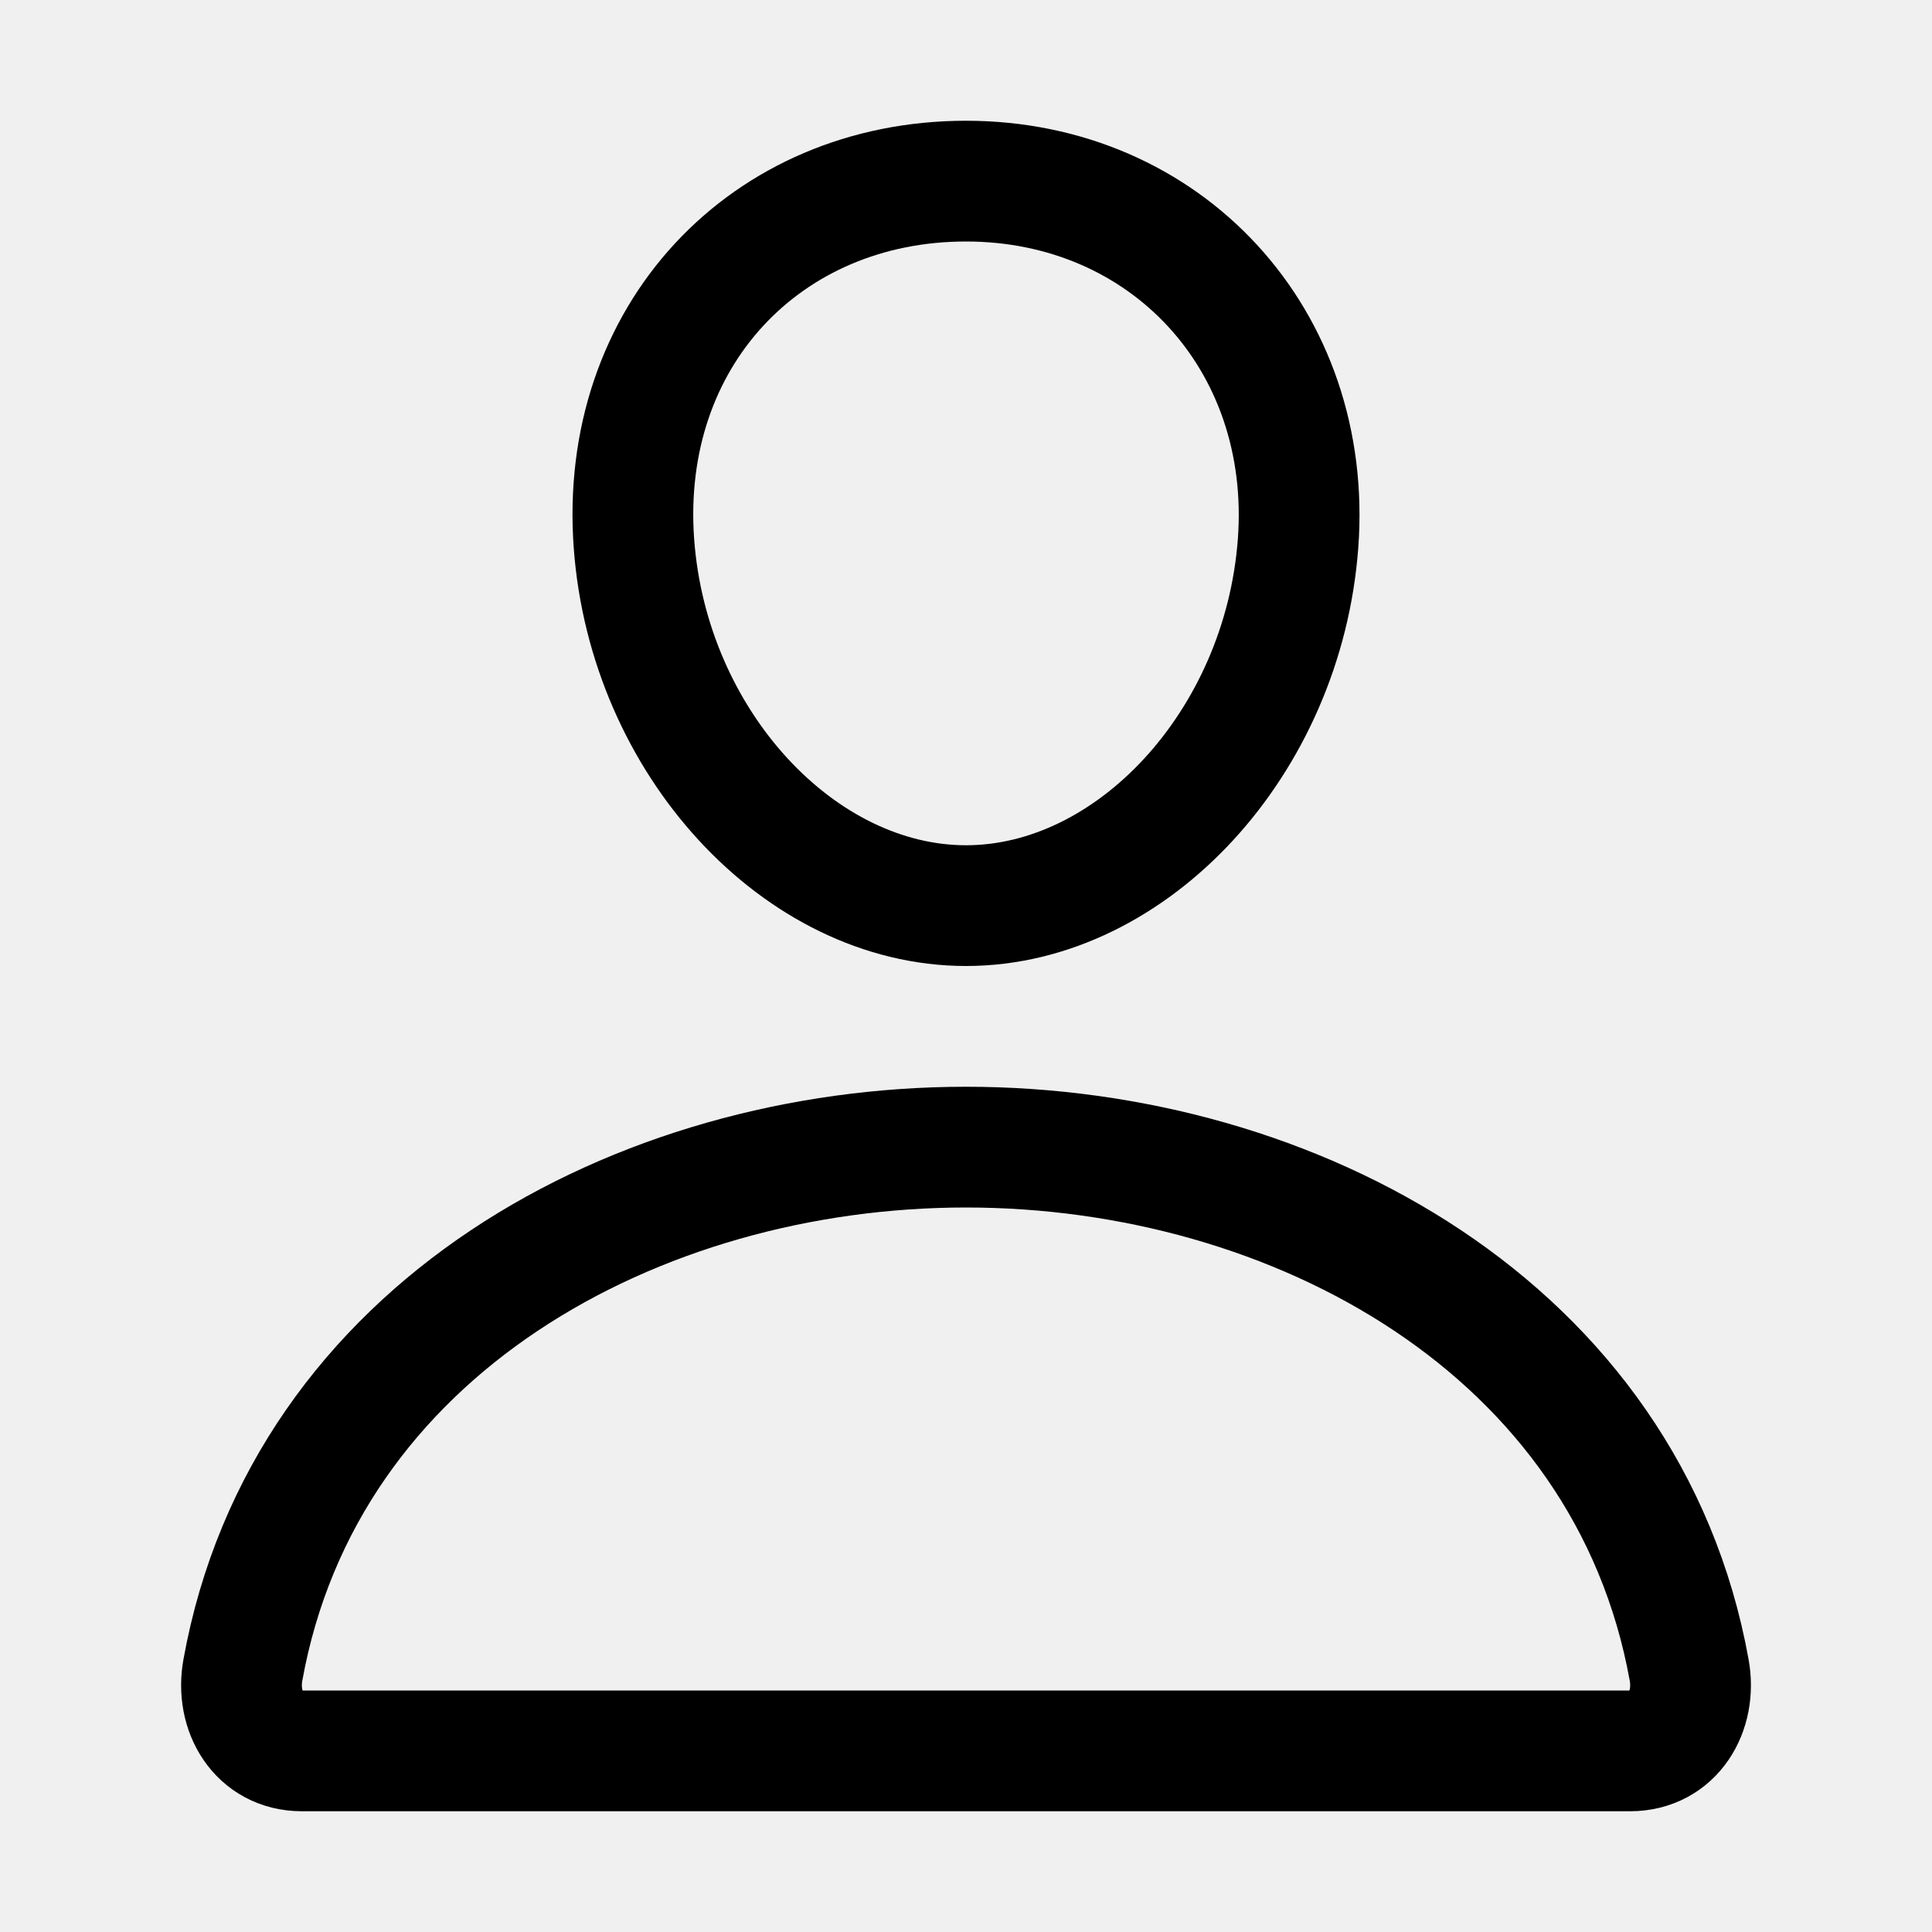
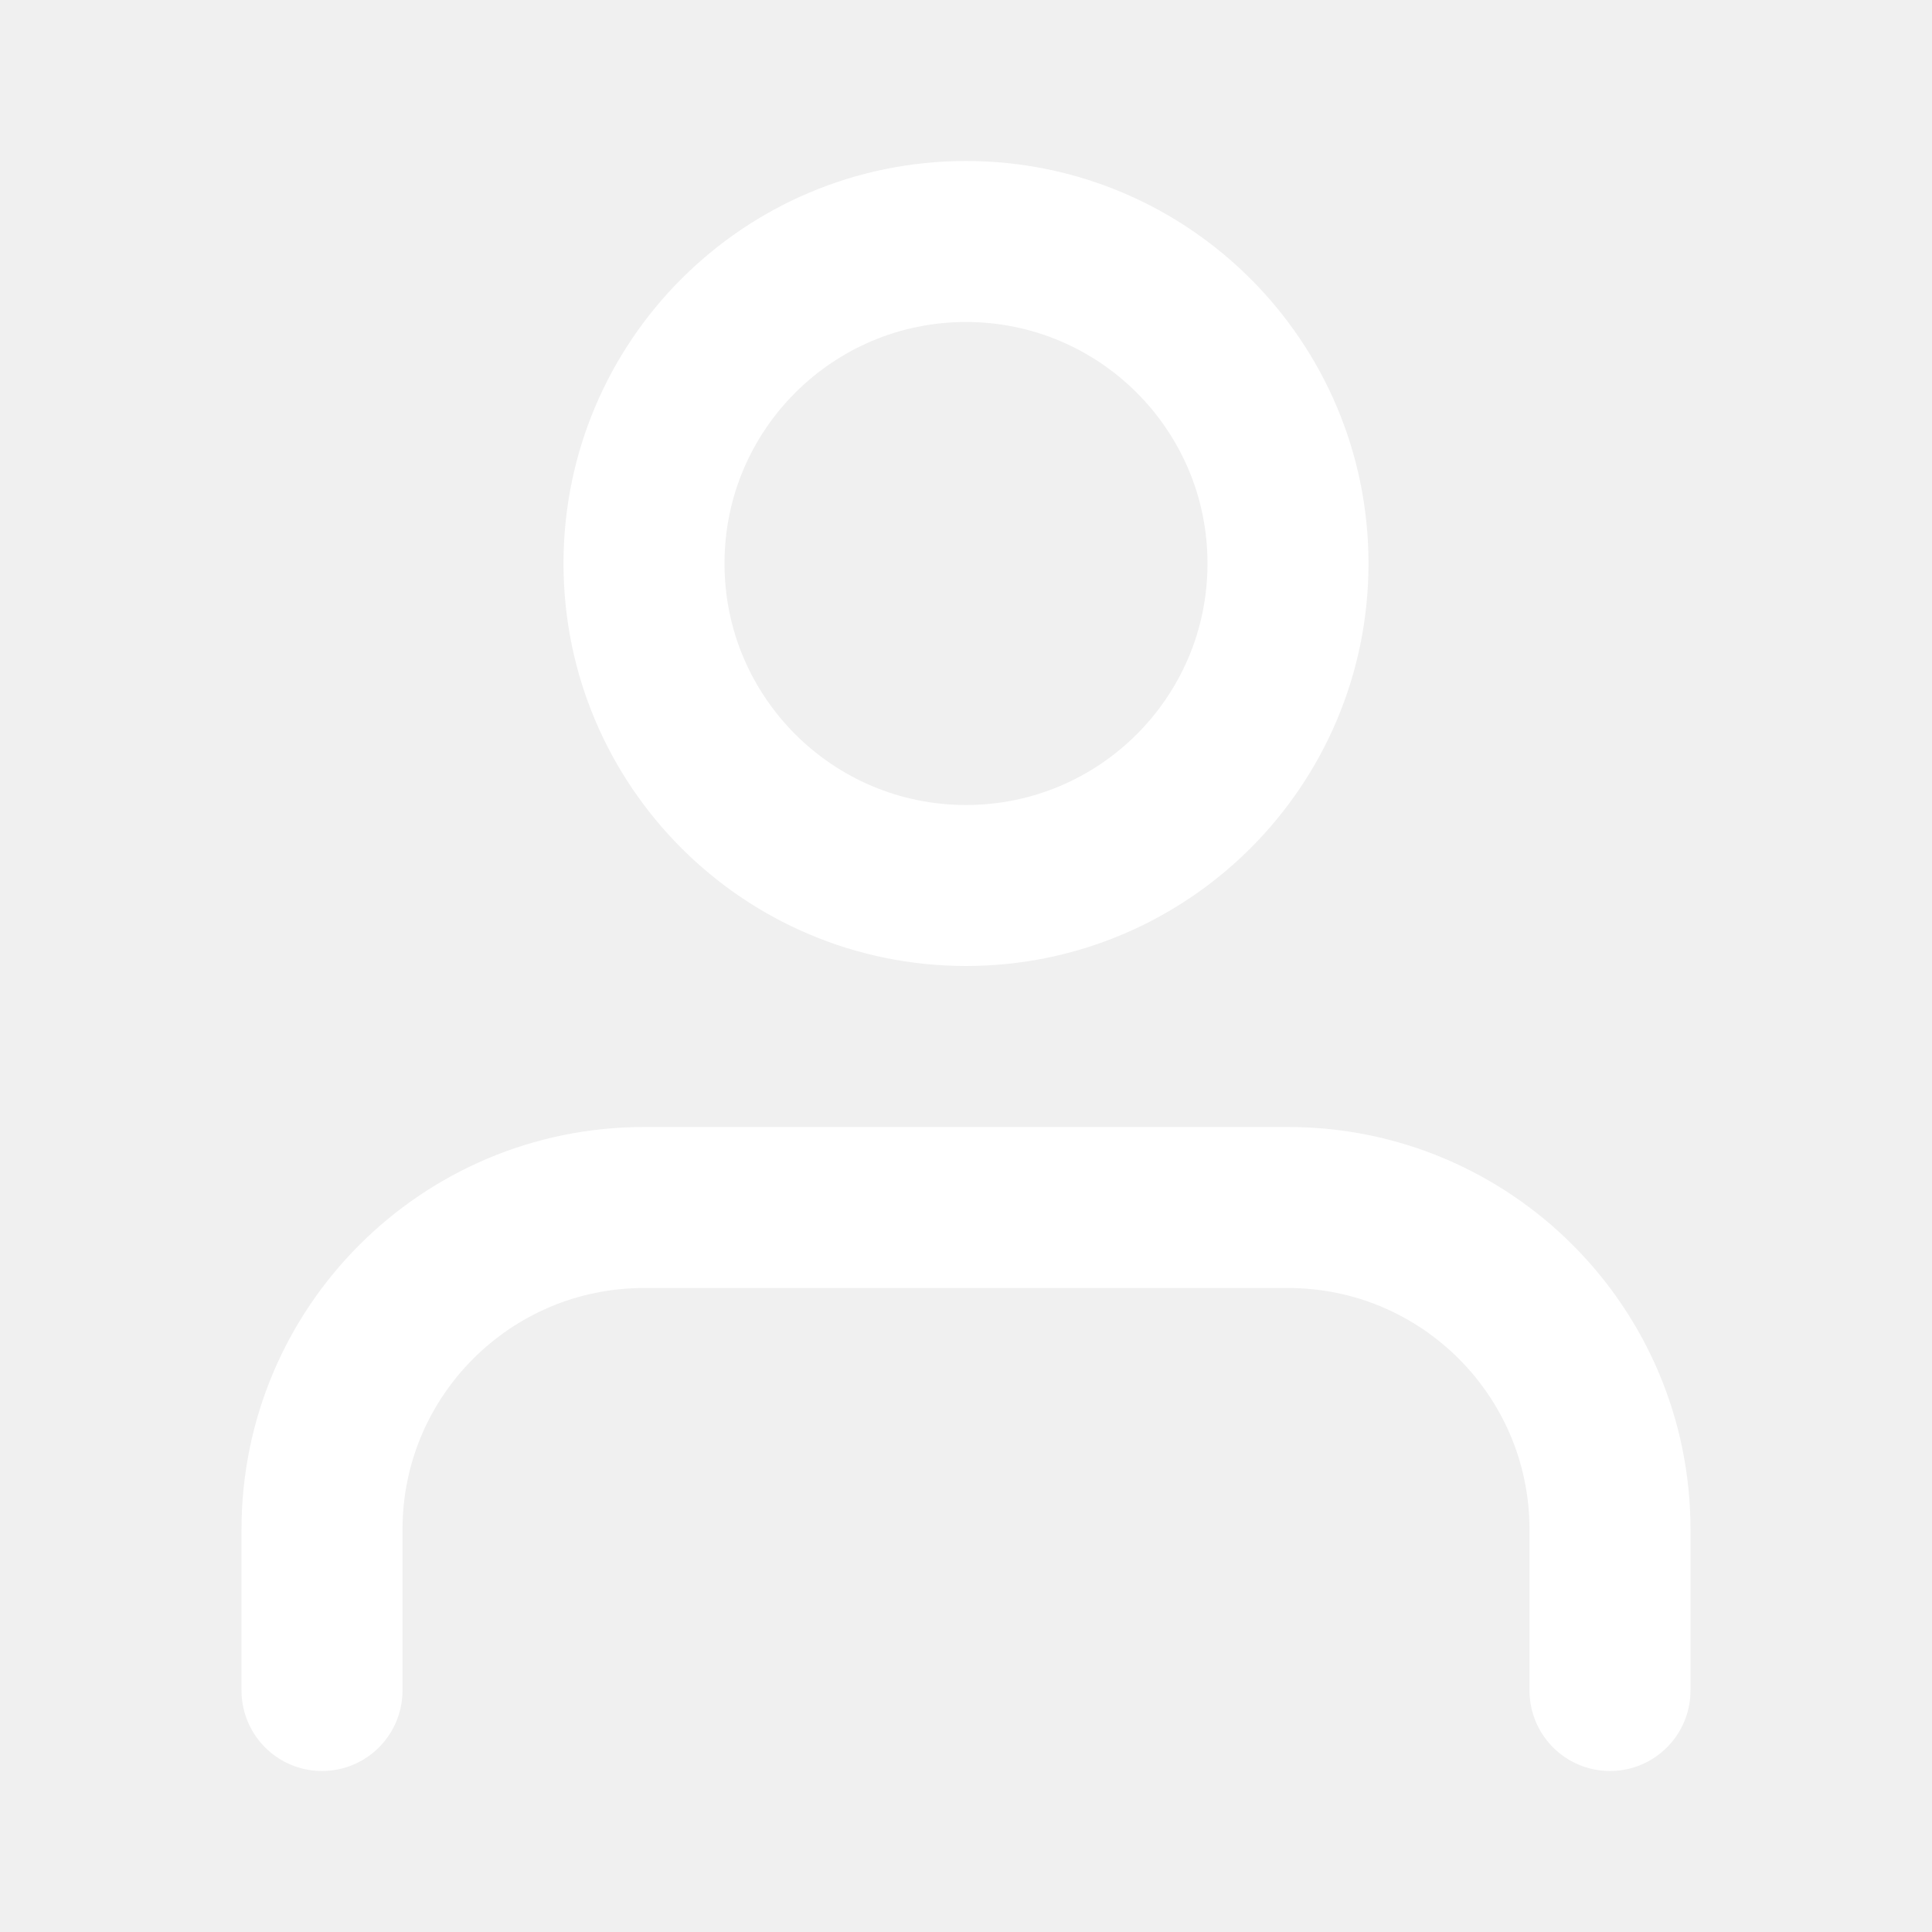
- <svg xmlns="http://www.w3.org/2000/svg" class="ionicon" viewBox="0 0 512 512">
-   <path d="M344 144c-3.92 52.87-44 96-88 96s-84.15-43.12-88-96c-4-55 35-96 88-96s92 42 88 96z" fill="none" stroke="currentColor" stroke-linecap="round" stroke-linejoin="round" stroke-width="32" />
-   <path d="M256 304c-87 0-175.3 48-191.64 138.6C62.39 453.52 68.57 464 80 464h352c11.44 0 17.62-10.48 15.65-21.4C431.3 352 343 304 256 304z" fill="none" stroke="currentColor" stroke-miterlimit="10" stroke-width="32" />
+ <svg xmlns="http://www.w3.org/2000/svg" width="24" height="24" viewBox="0 0 24 24" fill="none" stroke="white" stroke-width="2" stroke-linecap="round" stroke-linejoin="round" class="feather feather-user">
+   <path d="M20 21v-2a4 4 0 0 0-4-4H8a4 4 0 0 0-4 4v2" />
+   <circle cx="12" cy="7" r="4" />
</svg>
